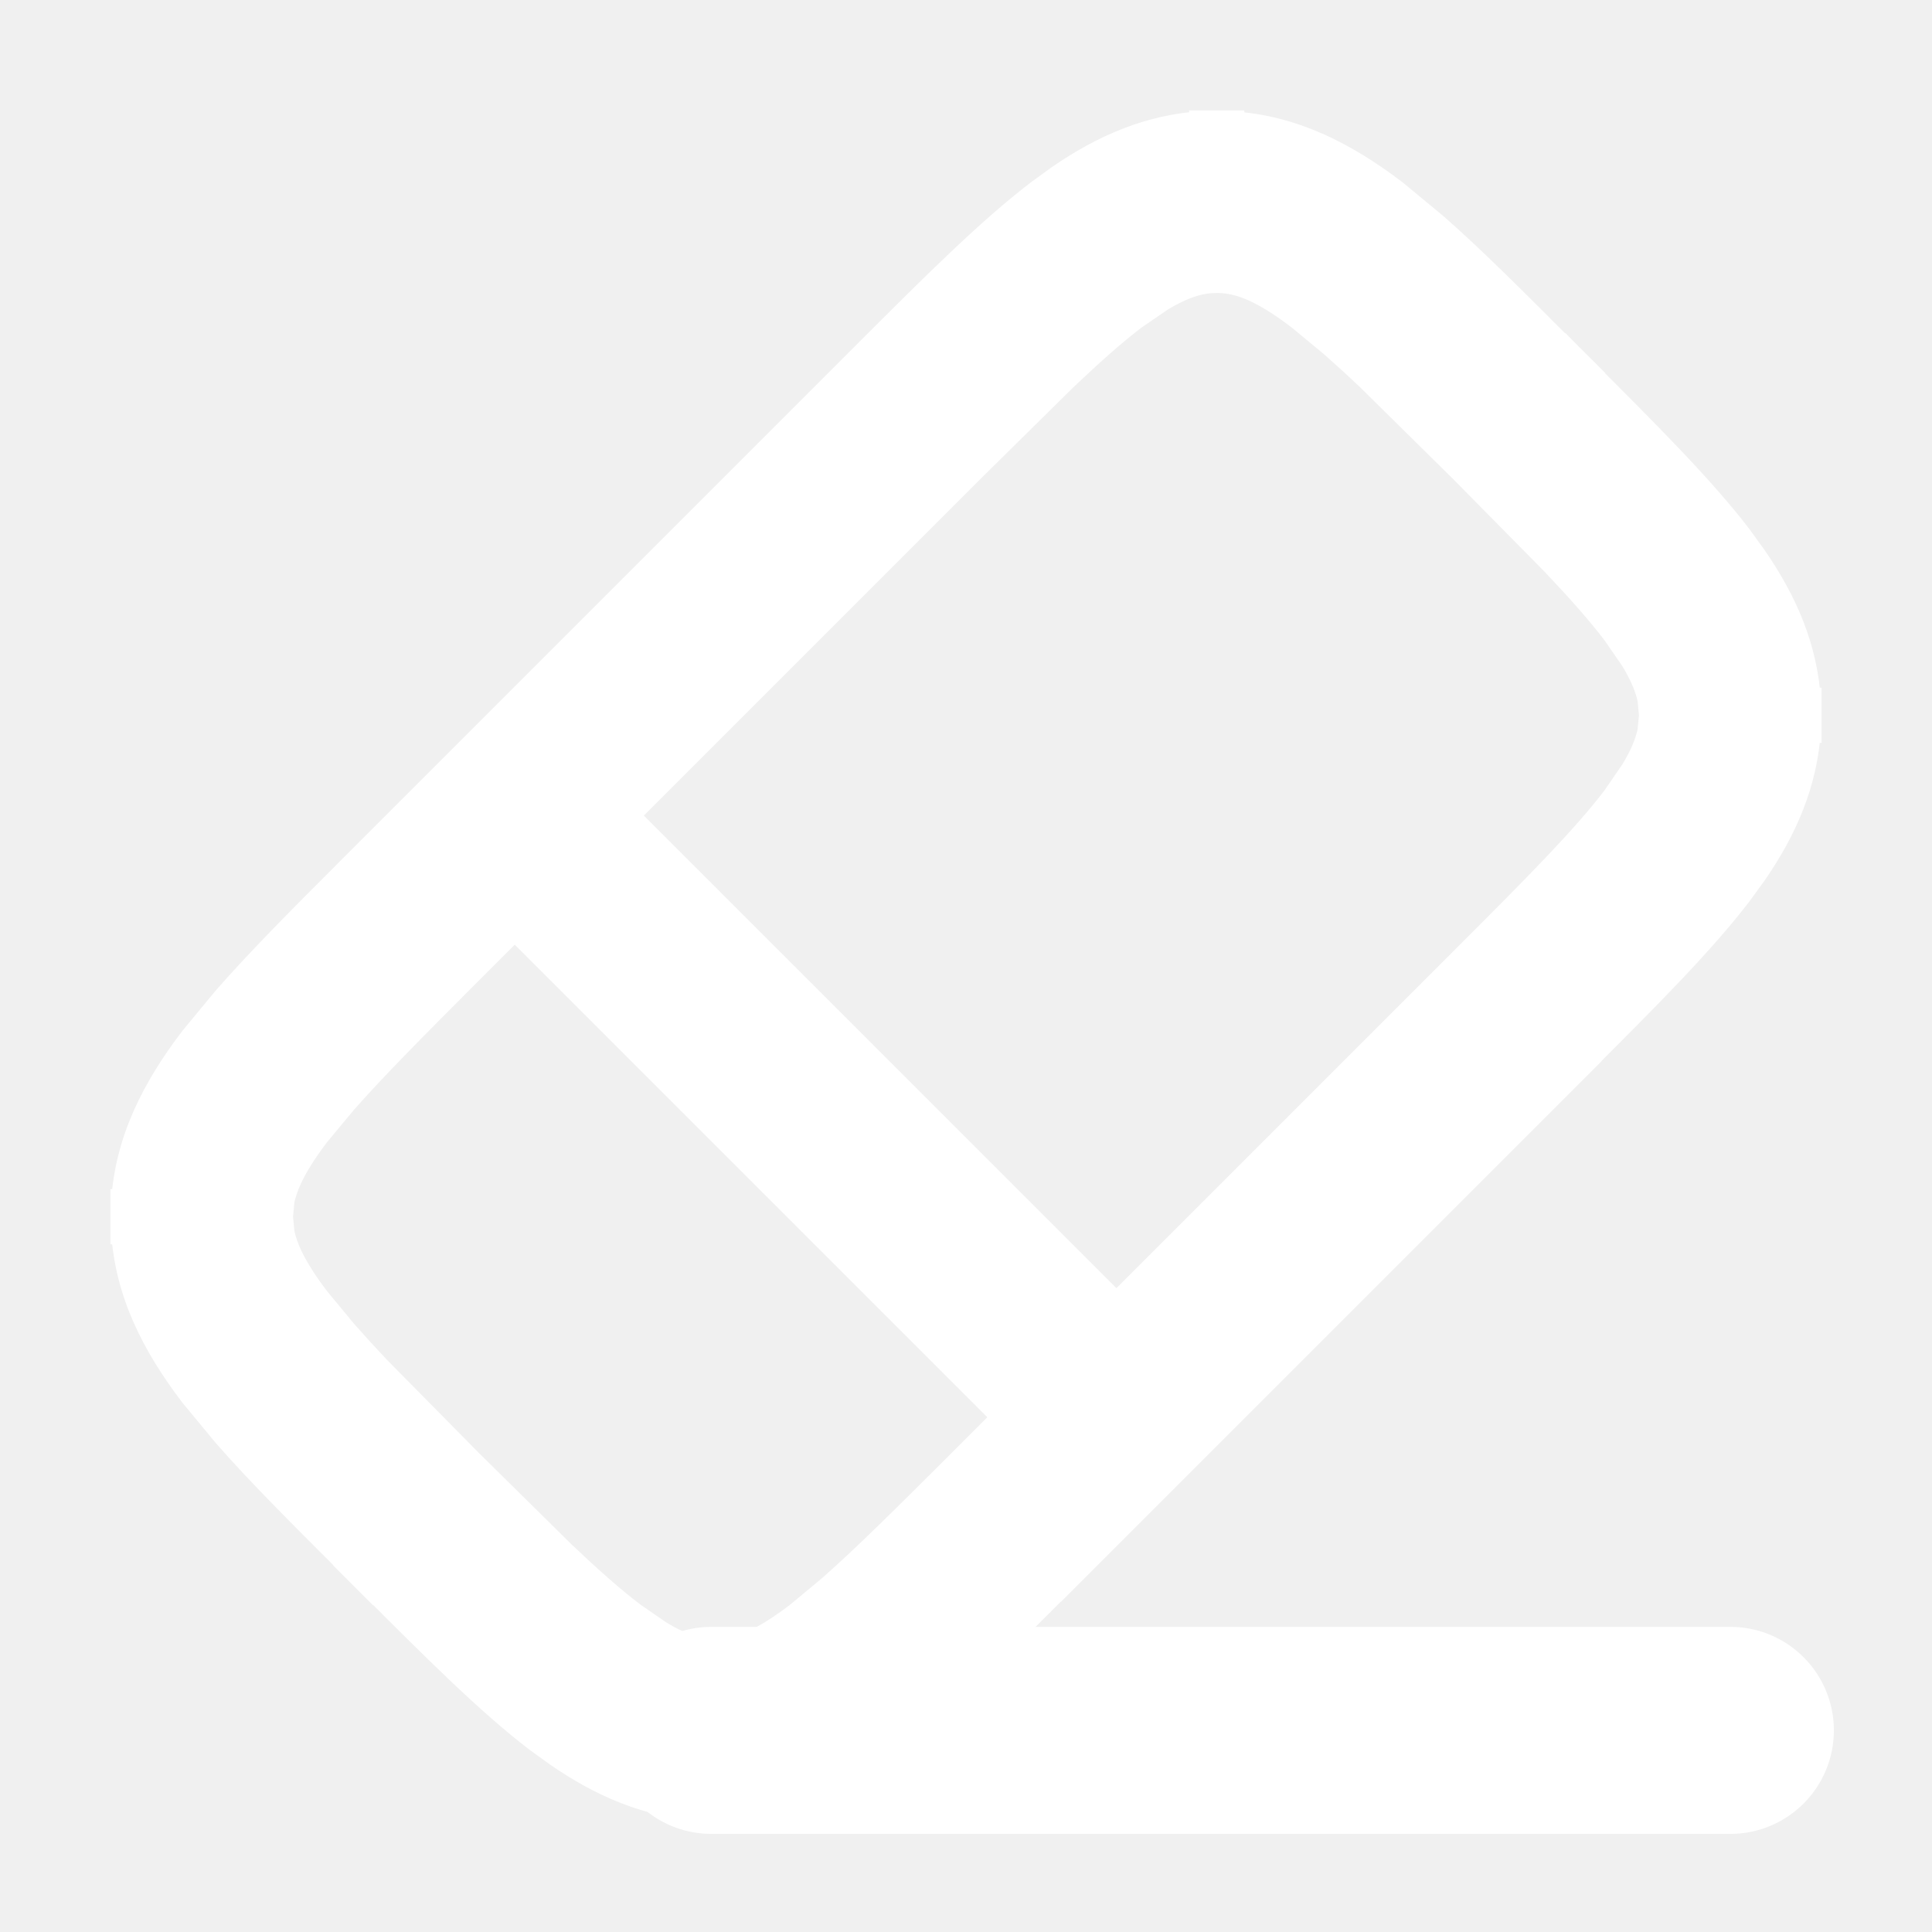
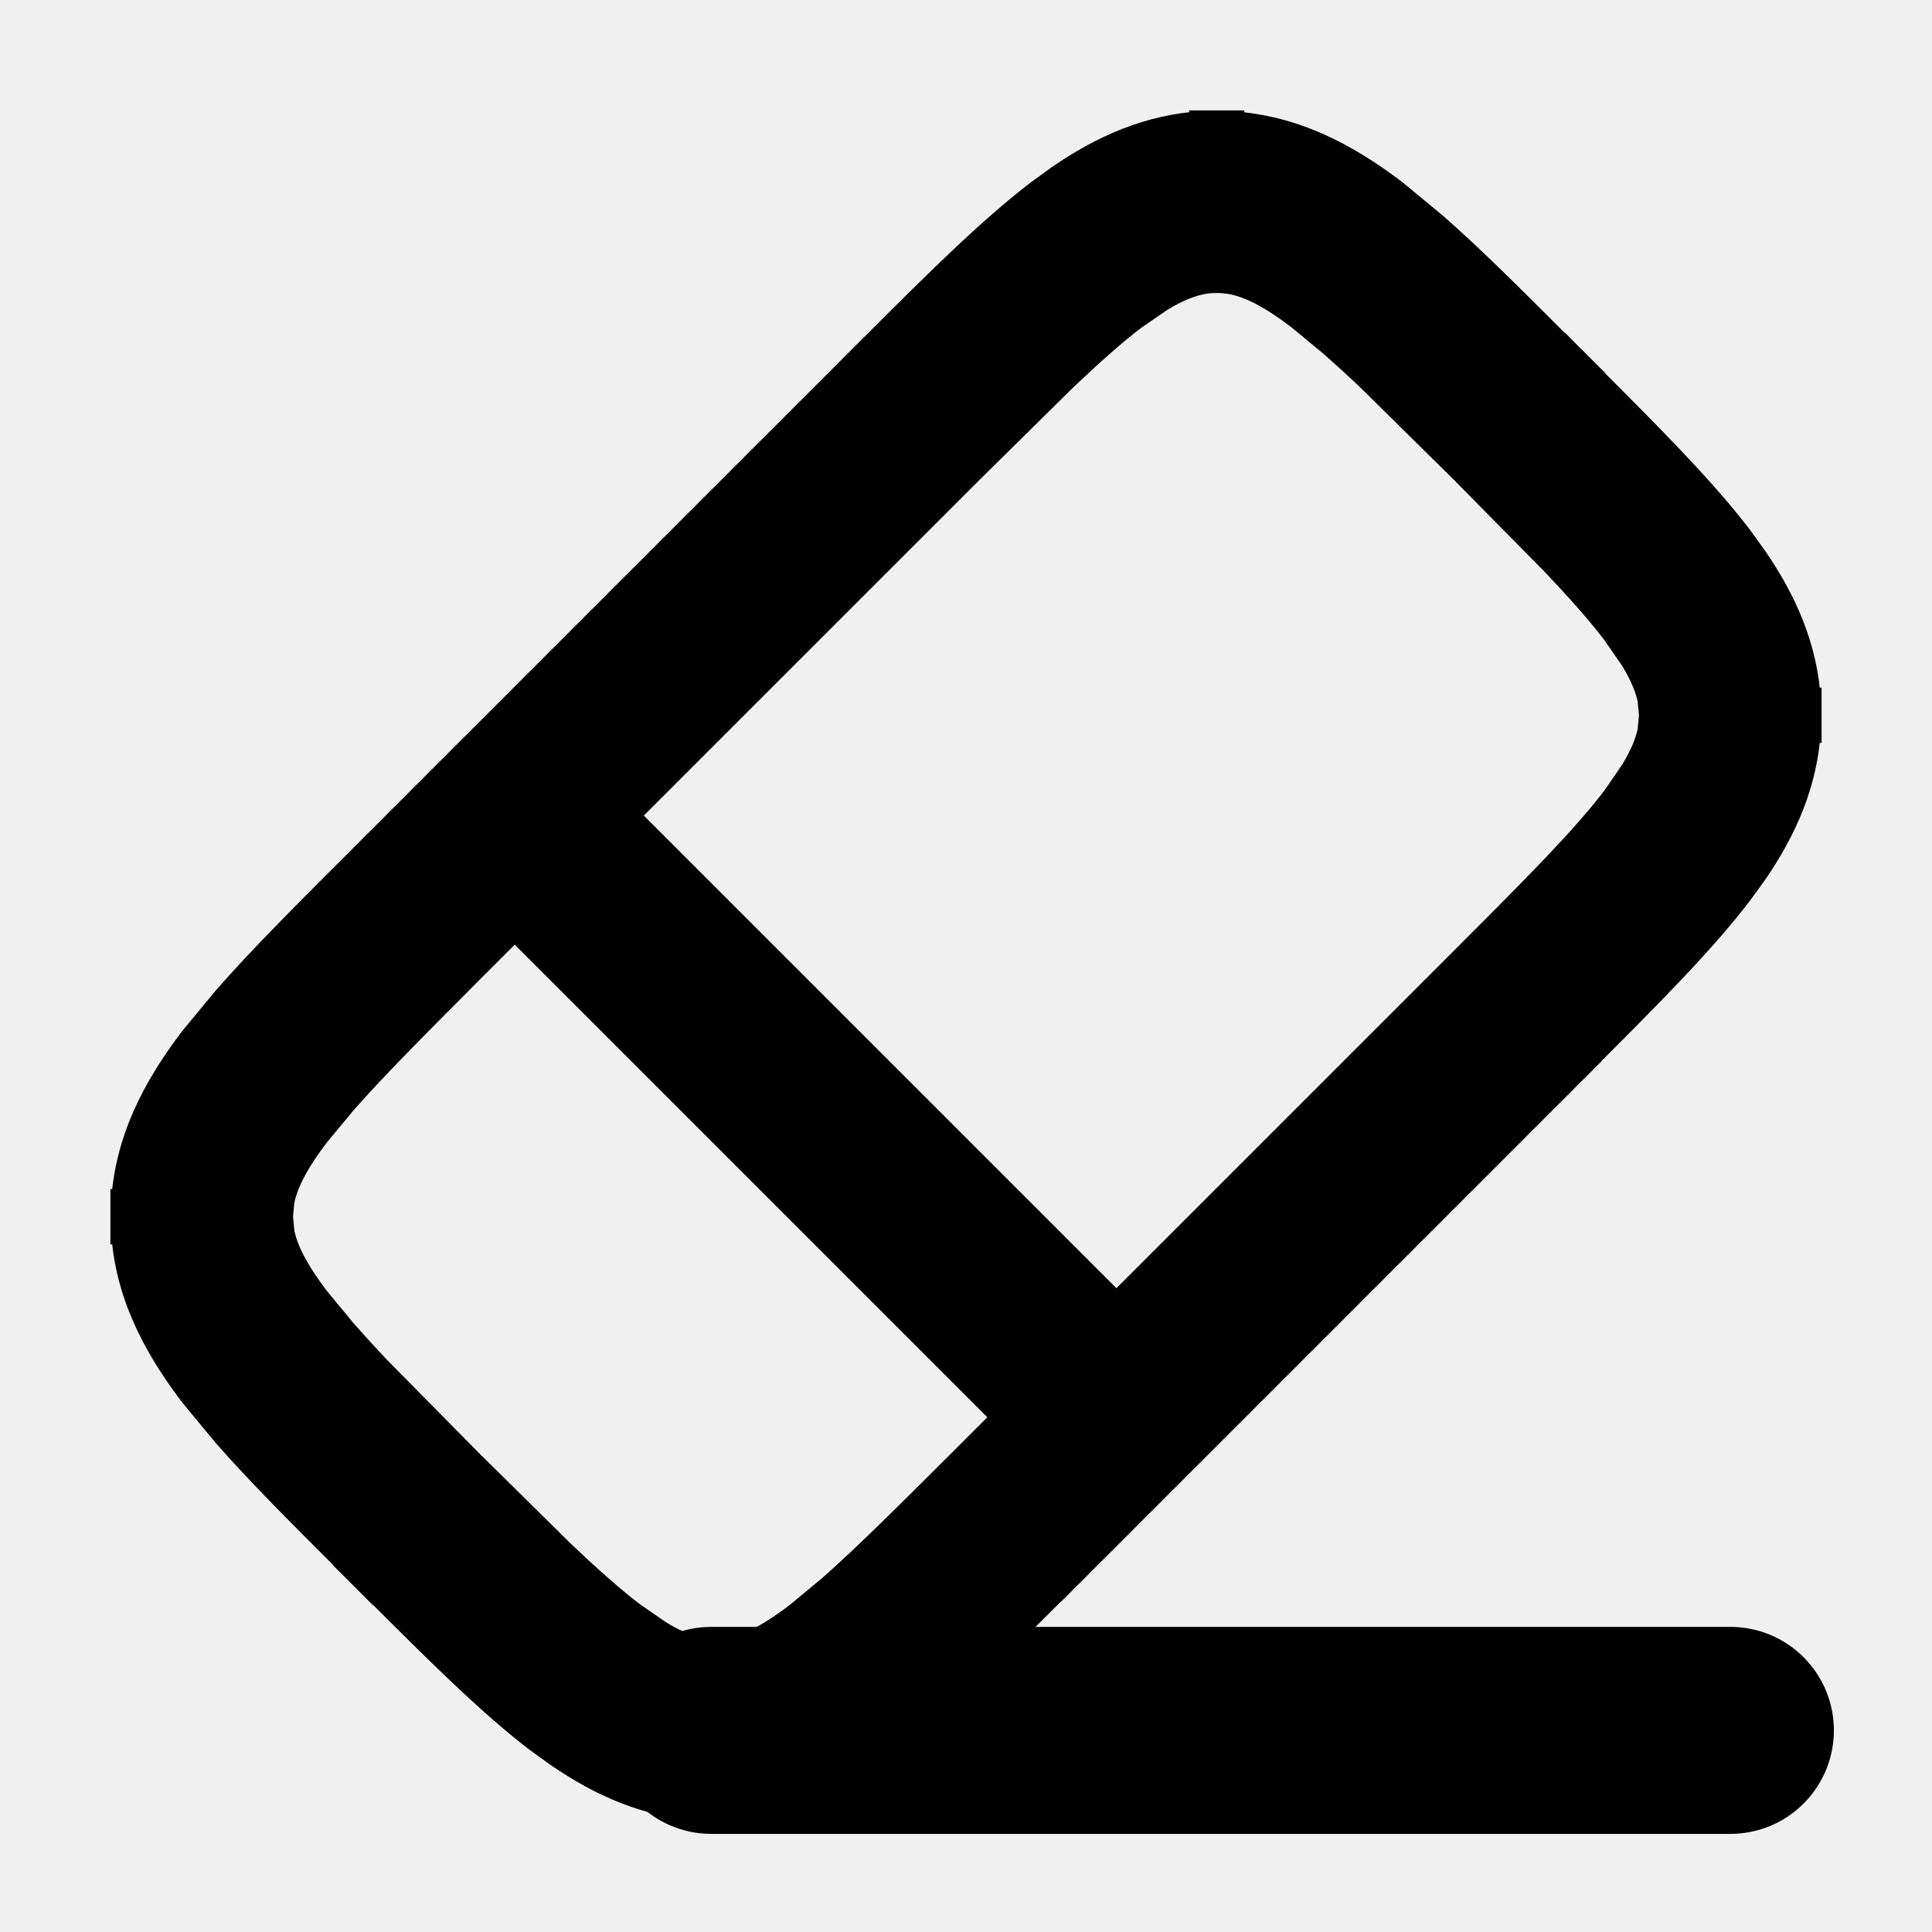
<svg xmlns="http://www.w3.org/2000/svg" width="14" height="14" viewBox="0 0 14 14" fill="none">
-   <path d="M8.917 0.9V0.906C9.364 0.932 9.742 1.126 10.102 1.4L10.391 1.639C10.67 1.883 10.974 2.189 11.321 2.536L11.323 2.535L11.378 2.591L11.394 2.606L11.465 2.677L11.463 2.678C11.934 3.149 12.328 3.542 12.6 3.898L12.706 4.045C12.924 4.361 13.072 4.696 13.095 5.083H13.1V5.283H13.095C13.072 5.67 12.924 6.006 12.706 6.322L12.6 6.468C12.328 6.824 11.935 7.217 11.464 7.688L11.465 7.689L7.689 11.465L7.688 11.464C7.341 11.811 7.036 12.117 6.757 12.361L6.468 12.6C6.108 12.874 5.73 13.069 5.283 13.095V13.1H5.083V13.094C4.696 13.071 4.361 12.924 4.045 12.706L3.898 12.6C3.542 12.328 3.149 11.934 2.678 11.463L2.677 11.465L2.606 11.394L2.535 11.323L2.536 11.321C2.189 10.974 1.883 10.67 1.639 10.391L1.4 10.102C1.126 9.742 0.931 9.364 0.905 8.917H0.9V8.717H0.905C0.931 8.27 1.126 7.892 1.4 7.532L1.639 7.243C1.883 6.964 2.188 6.658 2.535 6.311L6.311 2.535C6.782 2.064 7.176 1.672 7.532 1.4L7.678 1.294C7.994 1.076 8.33 0.928 8.717 0.905V0.9H8.917ZM3.4 7.034C3.007 7.428 2.71 7.726 2.489 7.977L2.293 8.213C2.129 8.428 2.059 8.577 2.034 8.7L2.023 8.816L2.034 8.933C2.059 9.056 2.129 9.205 2.293 9.42L2.489 9.657C2.563 9.741 2.644 9.83 2.735 9.926L3.4 10.6L4.074 11.265C4.266 11.447 4.43 11.593 4.58 11.707L4.774 11.841C4.95 11.948 5.073 11.977 5.184 11.977C5.331 11.976 5.501 11.926 5.787 11.707L6.023 11.511C6.274 11.29 6.572 10.993 6.966 10.6L7.296 10.27L3.73 6.704L3.4 7.034ZM8.816 2.023C8.706 2.023 8.584 2.053 8.408 2.159L8.213 2.293C8.063 2.407 7.9 2.553 7.708 2.735L7.034 3.4L4.524 5.91L8.09 9.476L10.631 6.935C11.139 6.427 11.483 6.081 11.707 5.787L11.841 5.592C11.912 5.475 11.949 5.381 11.966 5.299L11.977 5.184L11.966 5.067C11.949 4.985 11.912 4.892 11.841 4.774L11.707 4.58C11.593 4.43 11.447 4.266 11.265 4.074L10.6 3.4L9.926 2.735C9.83 2.644 9.741 2.563 9.657 2.489L9.42 2.293C9.133 2.074 8.964 2.023 8.816 2.023Z" fill="white" stroke="white" stroke-width="0.2" />
-   <path d="M5.154 12.539H12.539" stroke="white" stroke-width="1.5" stroke-linecap="round" />
+   <path d="M8.917 0.9V0.906C9.364 0.932 9.742 1.126 10.102 1.4L10.391 1.639C10.67 1.883 10.974 2.189 11.321 2.536L11.323 2.535L11.378 2.591L11.394 2.606L11.465 2.677L11.463 2.678C11.934 3.149 12.328 3.542 12.6 3.898L12.706 4.045C12.924 4.361 13.072 4.696 13.095 5.083H13.1V5.283H13.095C13.072 5.67 12.924 6.006 12.706 6.322L12.6 6.468C12.328 6.824 11.935 7.217 11.464 7.688L11.465 7.689L7.689 11.465L7.688 11.464C7.341 11.811 7.036 12.117 6.757 12.361L6.468 12.6C6.108 12.874 5.73 13.069 5.283 13.095V13.1H5.083V13.094C4.696 13.071 4.361 12.924 4.045 12.706L3.898 12.6C3.542 12.328 3.149 11.934 2.678 11.463L2.677 11.465L2.606 11.394L2.535 11.323L2.536 11.321C2.189 10.974 1.883 10.67 1.639 10.391L1.4 10.102C1.126 9.742 0.931 9.364 0.905 8.917H0.9V8.717H0.905C0.931 8.27 1.126 7.892 1.4 7.532L1.639 7.243C1.883 6.964 2.188 6.658 2.535 6.311L6.311 2.535C6.782 2.064 7.176 1.672 7.532 1.4L7.678 1.294C7.994 1.076 8.33 0.928 8.717 0.905V0.9H8.917ZM3.4 7.034C3.007 7.428 2.71 7.726 2.489 7.977L2.293 8.213C2.129 8.428 2.059 8.577 2.034 8.7L2.023 8.816L2.034 8.933C2.059 9.056 2.129 9.205 2.293 9.42L2.489 9.657C2.563 9.741 2.644 9.83 2.735 9.926L3.4 10.6L4.074 11.265C4.266 11.447 4.43 11.593 4.58 11.707L4.774 11.841C4.95 11.948 5.073 11.977 5.184 11.977C5.331 11.976 5.501 11.926 5.787 11.707L6.023 11.511C6.274 11.29 6.572 10.993 6.966 10.6L7.296 10.27L3.73 6.704L3.4 7.034ZM8.816 2.023C8.706 2.023 8.584 2.053 8.408 2.159L8.213 2.293C8.063 2.407 7.9 2.553 7.708 2.735L7.034 3.4L4.524 5.91L8.09 9.476L10.631 6.935C11.139 6.427 11.483 6.081 11.707 5.787L11.841 5.592C11.912 5.475 11.949 5.381 11.966 5.299L11.977 5.184L11.966 5.067C11.949 4.985 11.912 4.892 11.841 4.774L11.707 4.58C11.593 4.43 11.447 4.266 11.265 4.074L10.6 3.4L9.926 2.735C9.83 2.644 9.741 2.563 9.657 2.489L9.42 2.293C9.133 2.074 8.964 2.023 8.816 2.023Z" fill="#000000" stroke="#000000" stroke-width="0.2" />
+   <path d="M5.154 12.539H12.539" stroke="#000000" stroke-width="1.5" stroke-linecap="round" />
</svg>
